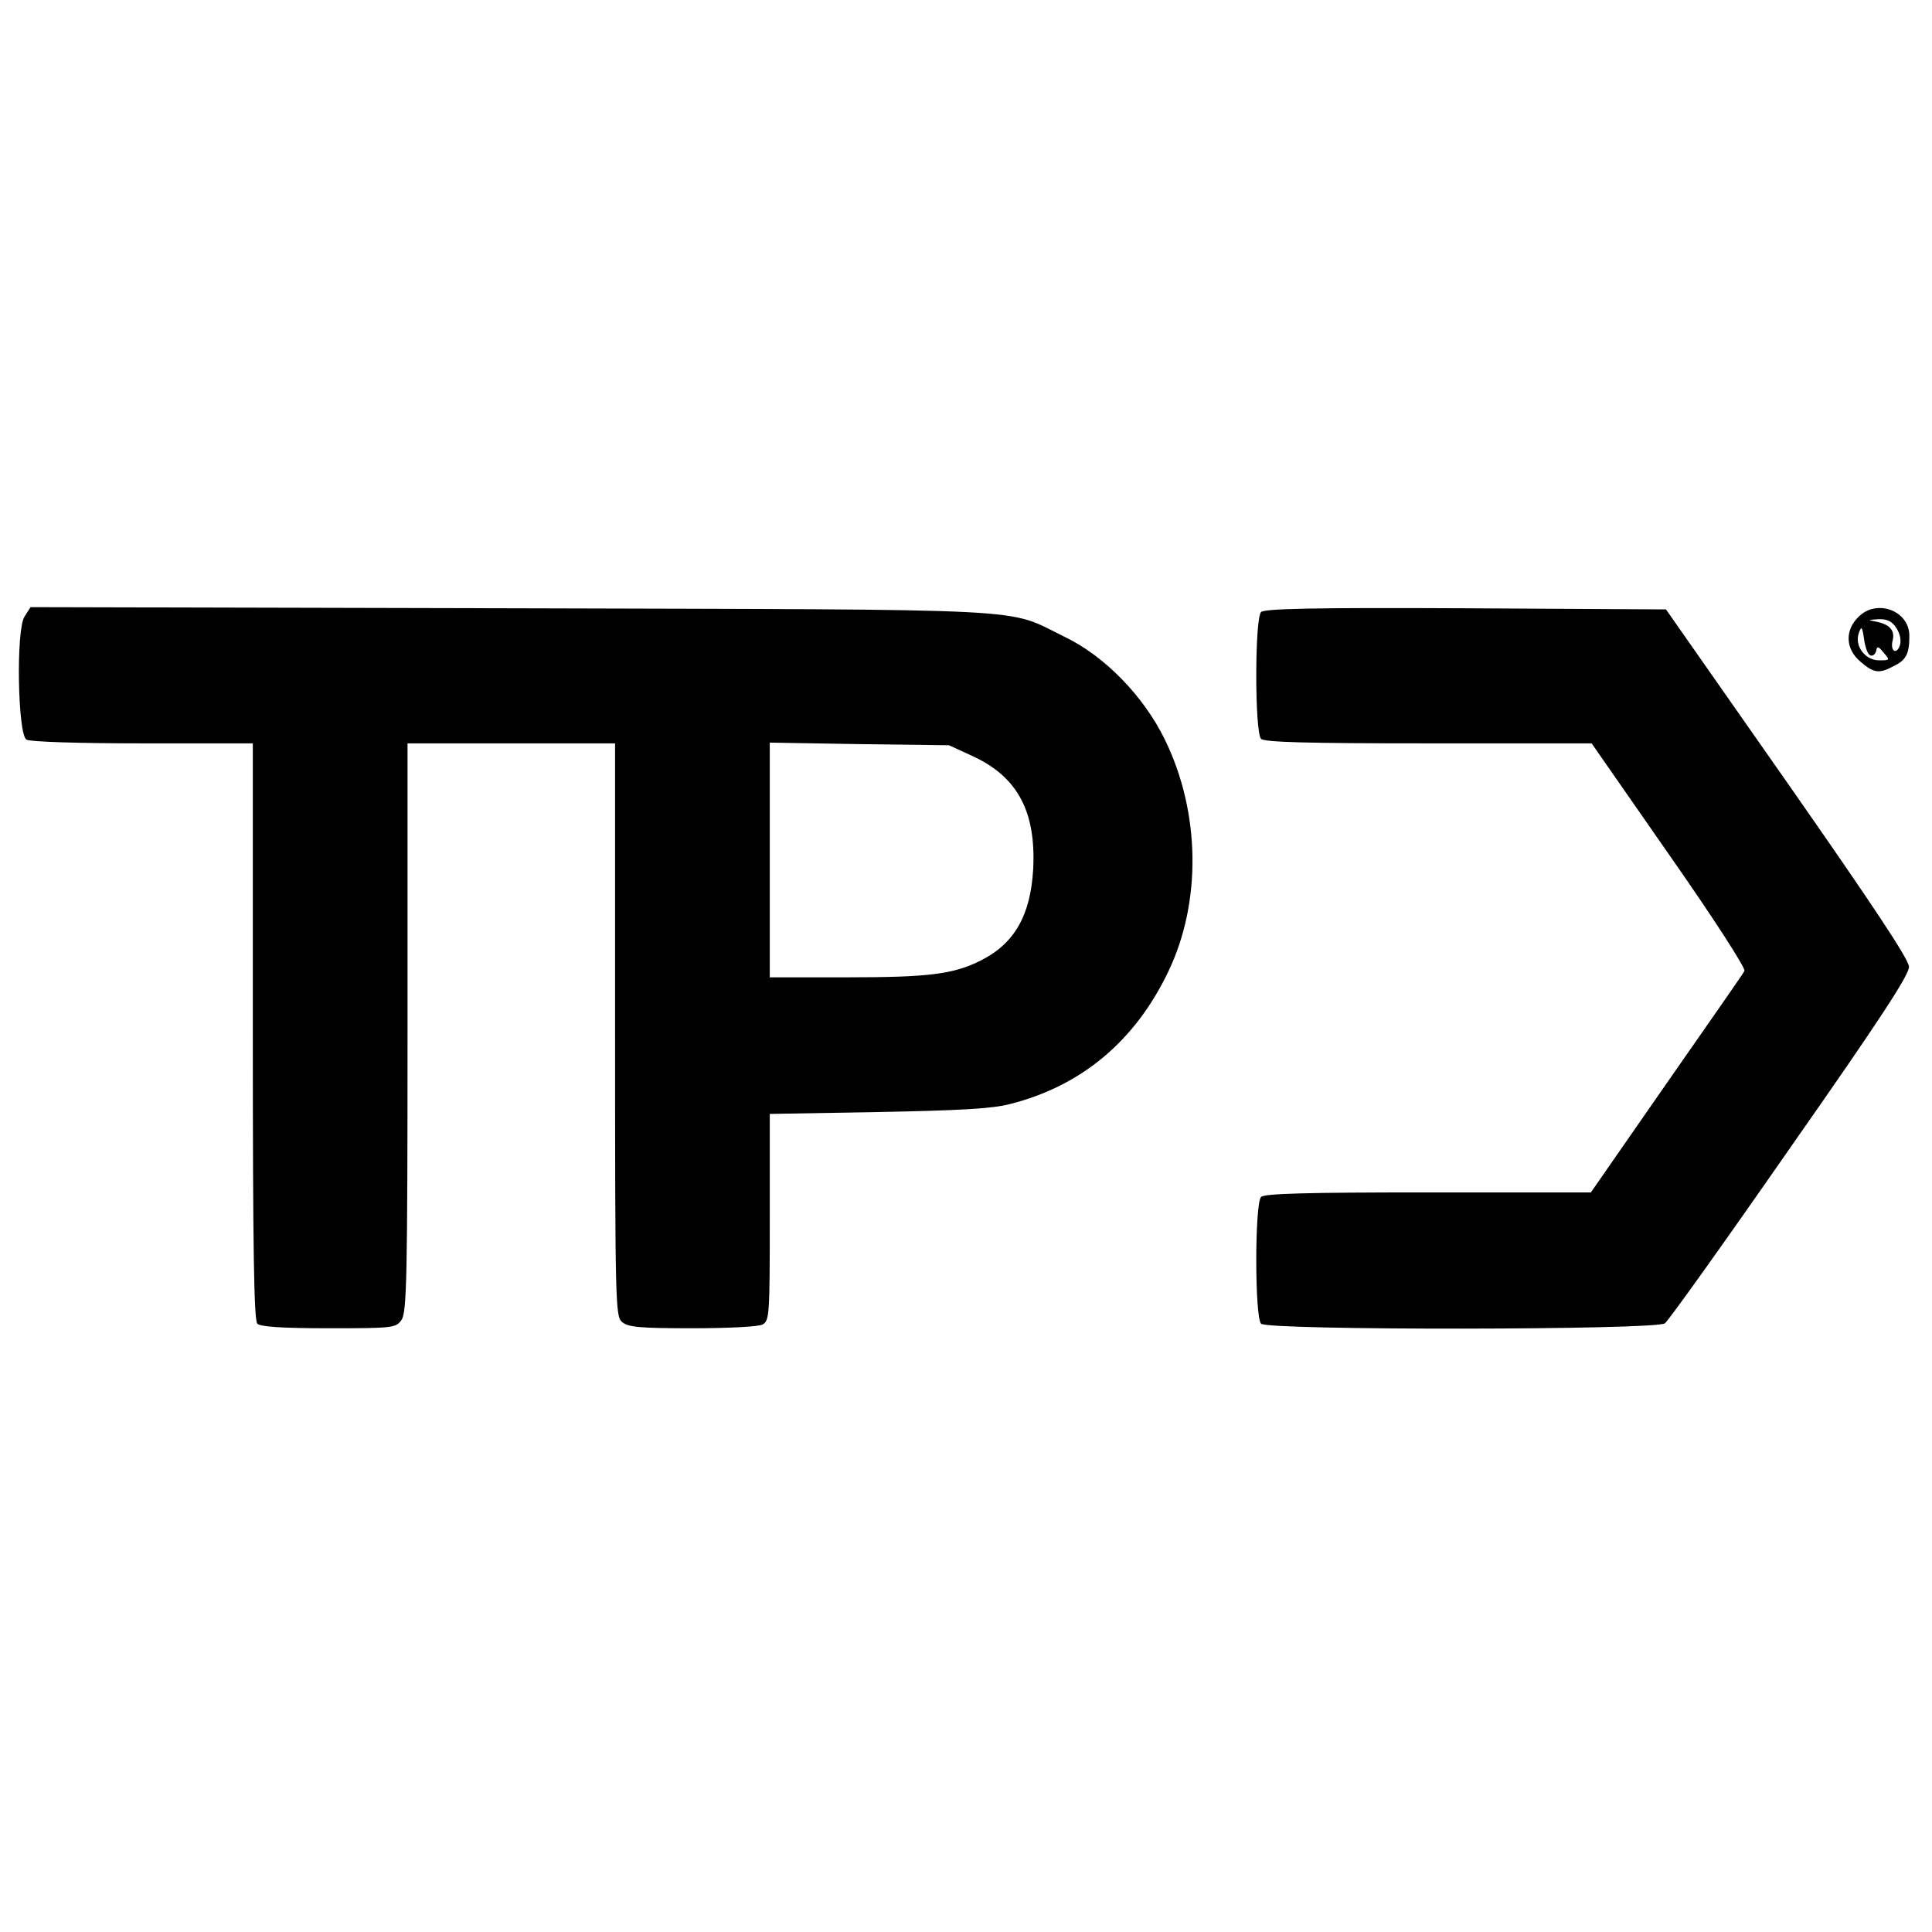
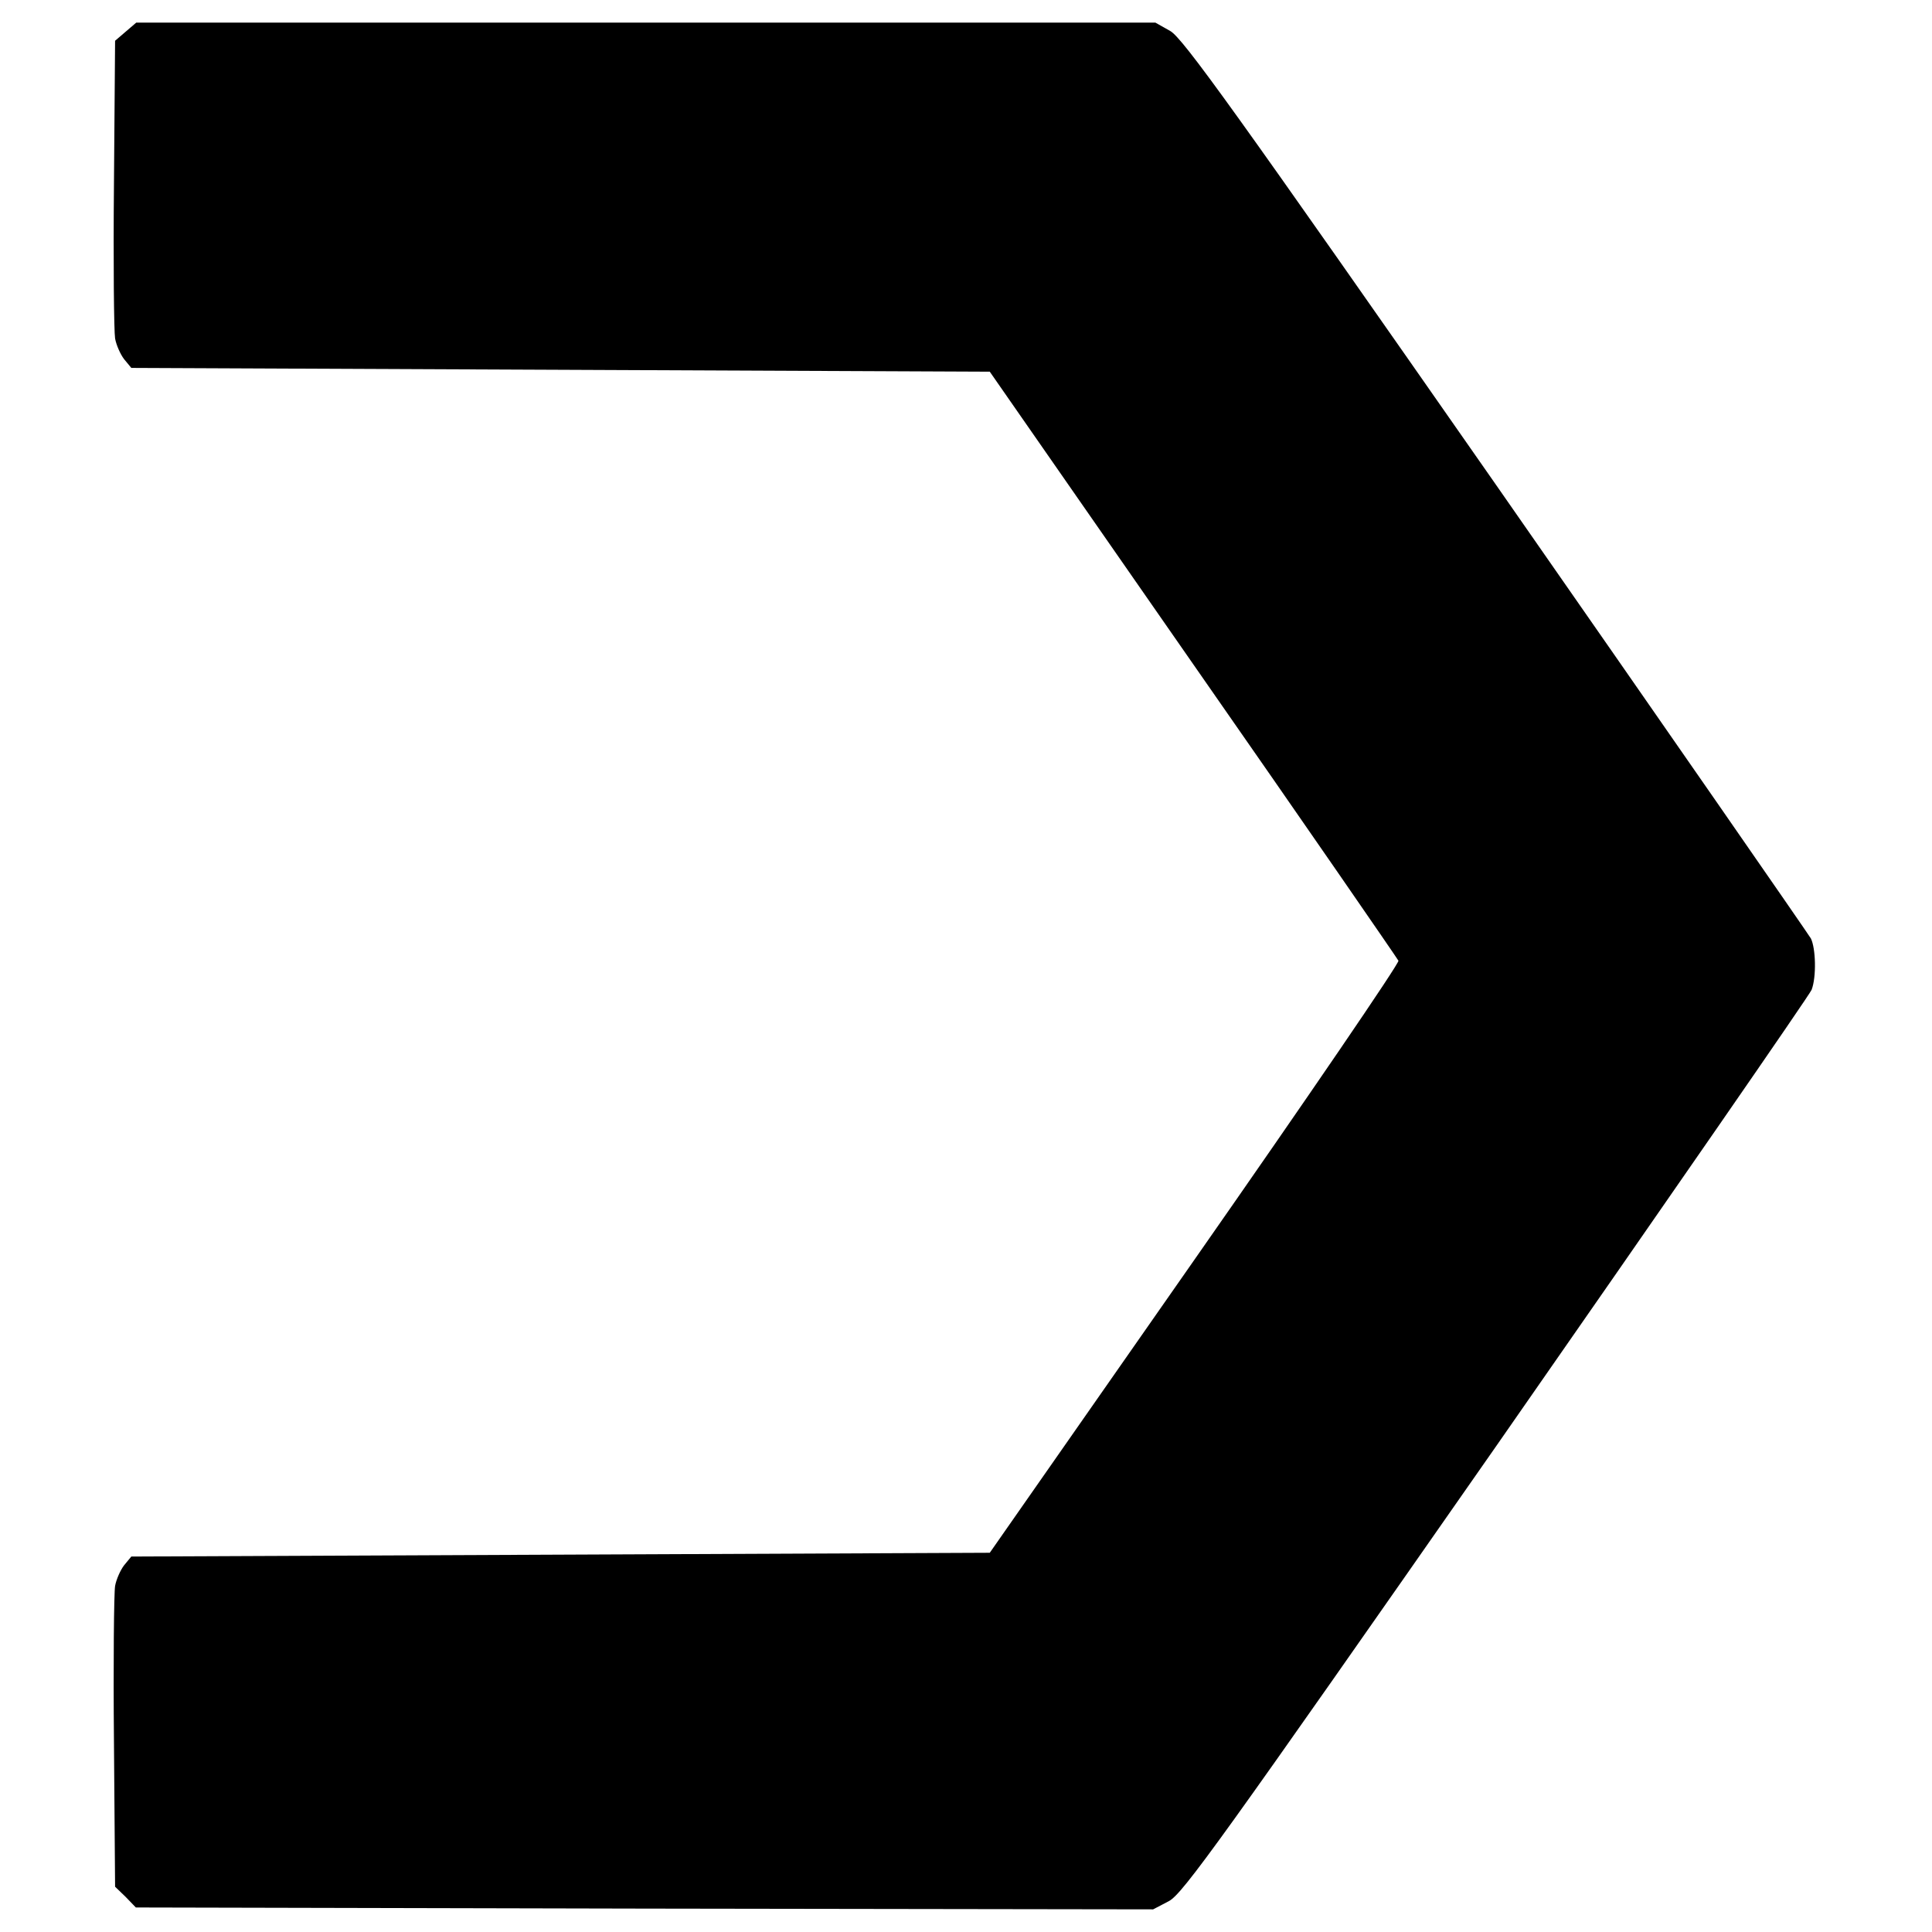
<svg xmlns="http://www.w3.org/2000/svg" version="1.0" width="512pt" height="512pt" viewBox="0 0 512 512" preserveAspectRatio="xMidYMid meet">
  <g transform="translate(0,512) scale(0.1,-0.1)" fill="#000000" stroke="none">
-     <path d="M65 3486 c-23 -35 -18 -312 5 -326 9 -6 141 -10 308 -10 l292 0 0 -763 c0 -580 3 -766 12 -775 8 -8 65 -12 189 -12 172 0 178 1 193 22 14 20 16 110 16 775 l0 753 275 0 275 0 0 -758 c0 -723 1 -760 18 -775 16 -14 44 -17 186 -17 96 0 176 4 187 10 18 10 19 24 19 284 l0 274 288 5 c213 4 303 9 348 21 190 48 332 167 420 351 89 185 85 423 -9 615 -56 115 -160 222 -267 273 -158 77 -47 71 -1467 75 l-1272 3 -16 -25z m2513 -370 c119 -55 168 -147 160 -300 -7 -121 -49 -196 -138 -241 -73 -37 -139 -45 -355 -45 l-205 0 0 311 0 311 238 -4 237 -3 63 -29z" />
-     <path d="M3342 3498 c-17 -17 -17 -319 0 -336 9 -9 121 -12 444 -12 l432 0 206 -296 c119 -170 203 -301 199 -307 -3 -7 -97 -141 -207 -299 l-200 -288 -431 0 c-322 0 -434 -3 -443 -12 -17 -17 -17 -319 0 -336 18 -18 1047 -17 1070 1 9 6 159 216 332 465 234 334 316 459 315 480 0 19 -95 162 -322 487 l-322 460 -531 3 c-404 2 -533 -1 -542 -10z" />
-     <path d="M4925 3485 c-37 -36 -34 -86 6 -119 35 -30 49 -32 88 -11 33 16 41 33 41 80 0 67 -87 99 -135 50z m101 -30 c9 -14 13 -32 9 -45 -9 -27 -27 -15 -19 14 6 26 -9 42 -46 49 -21 4 -20 4 7 6 24 1 37 -5 49 -24z m-69 -72 c6 -2 13 3 15 12 2 13 6 13 20 -5 17 -19 17 -20 -12 -20 -37 0 -66 38 -54 72 7 20 9 18 14 -16 3 -22 10 -41 17 -43z" />
+     <path d="M333 5036 l-28 -24 -3 -379 c-2 -208 0 -392 3 -410 3 -17 14 -42 24 -55 l19 -23 1138 -5 1137 -5 539 -775 c297 -426 541 -780 544 -786 3 -6 -240 -362 -539 -790 l-544 -779 -1137 -5 -1138 -5 -19 -23 c-10 -13 -21 -38 -24 -55 -3 -18 -5 -204 -3 -414 l3 -383 28 -27 27 -28 1348 -3 1348 -2 42 22 c37 20 140 164 868 1207 454 652 830 1195 835 1208 13 34 11 110 -2 136 -7 12 -382 553 -835 1203 -693 993 -830 1184 -863 1202 l-39 22 -1350 0 -1351 0 -28 -24z" />
  </g>
</svg>
